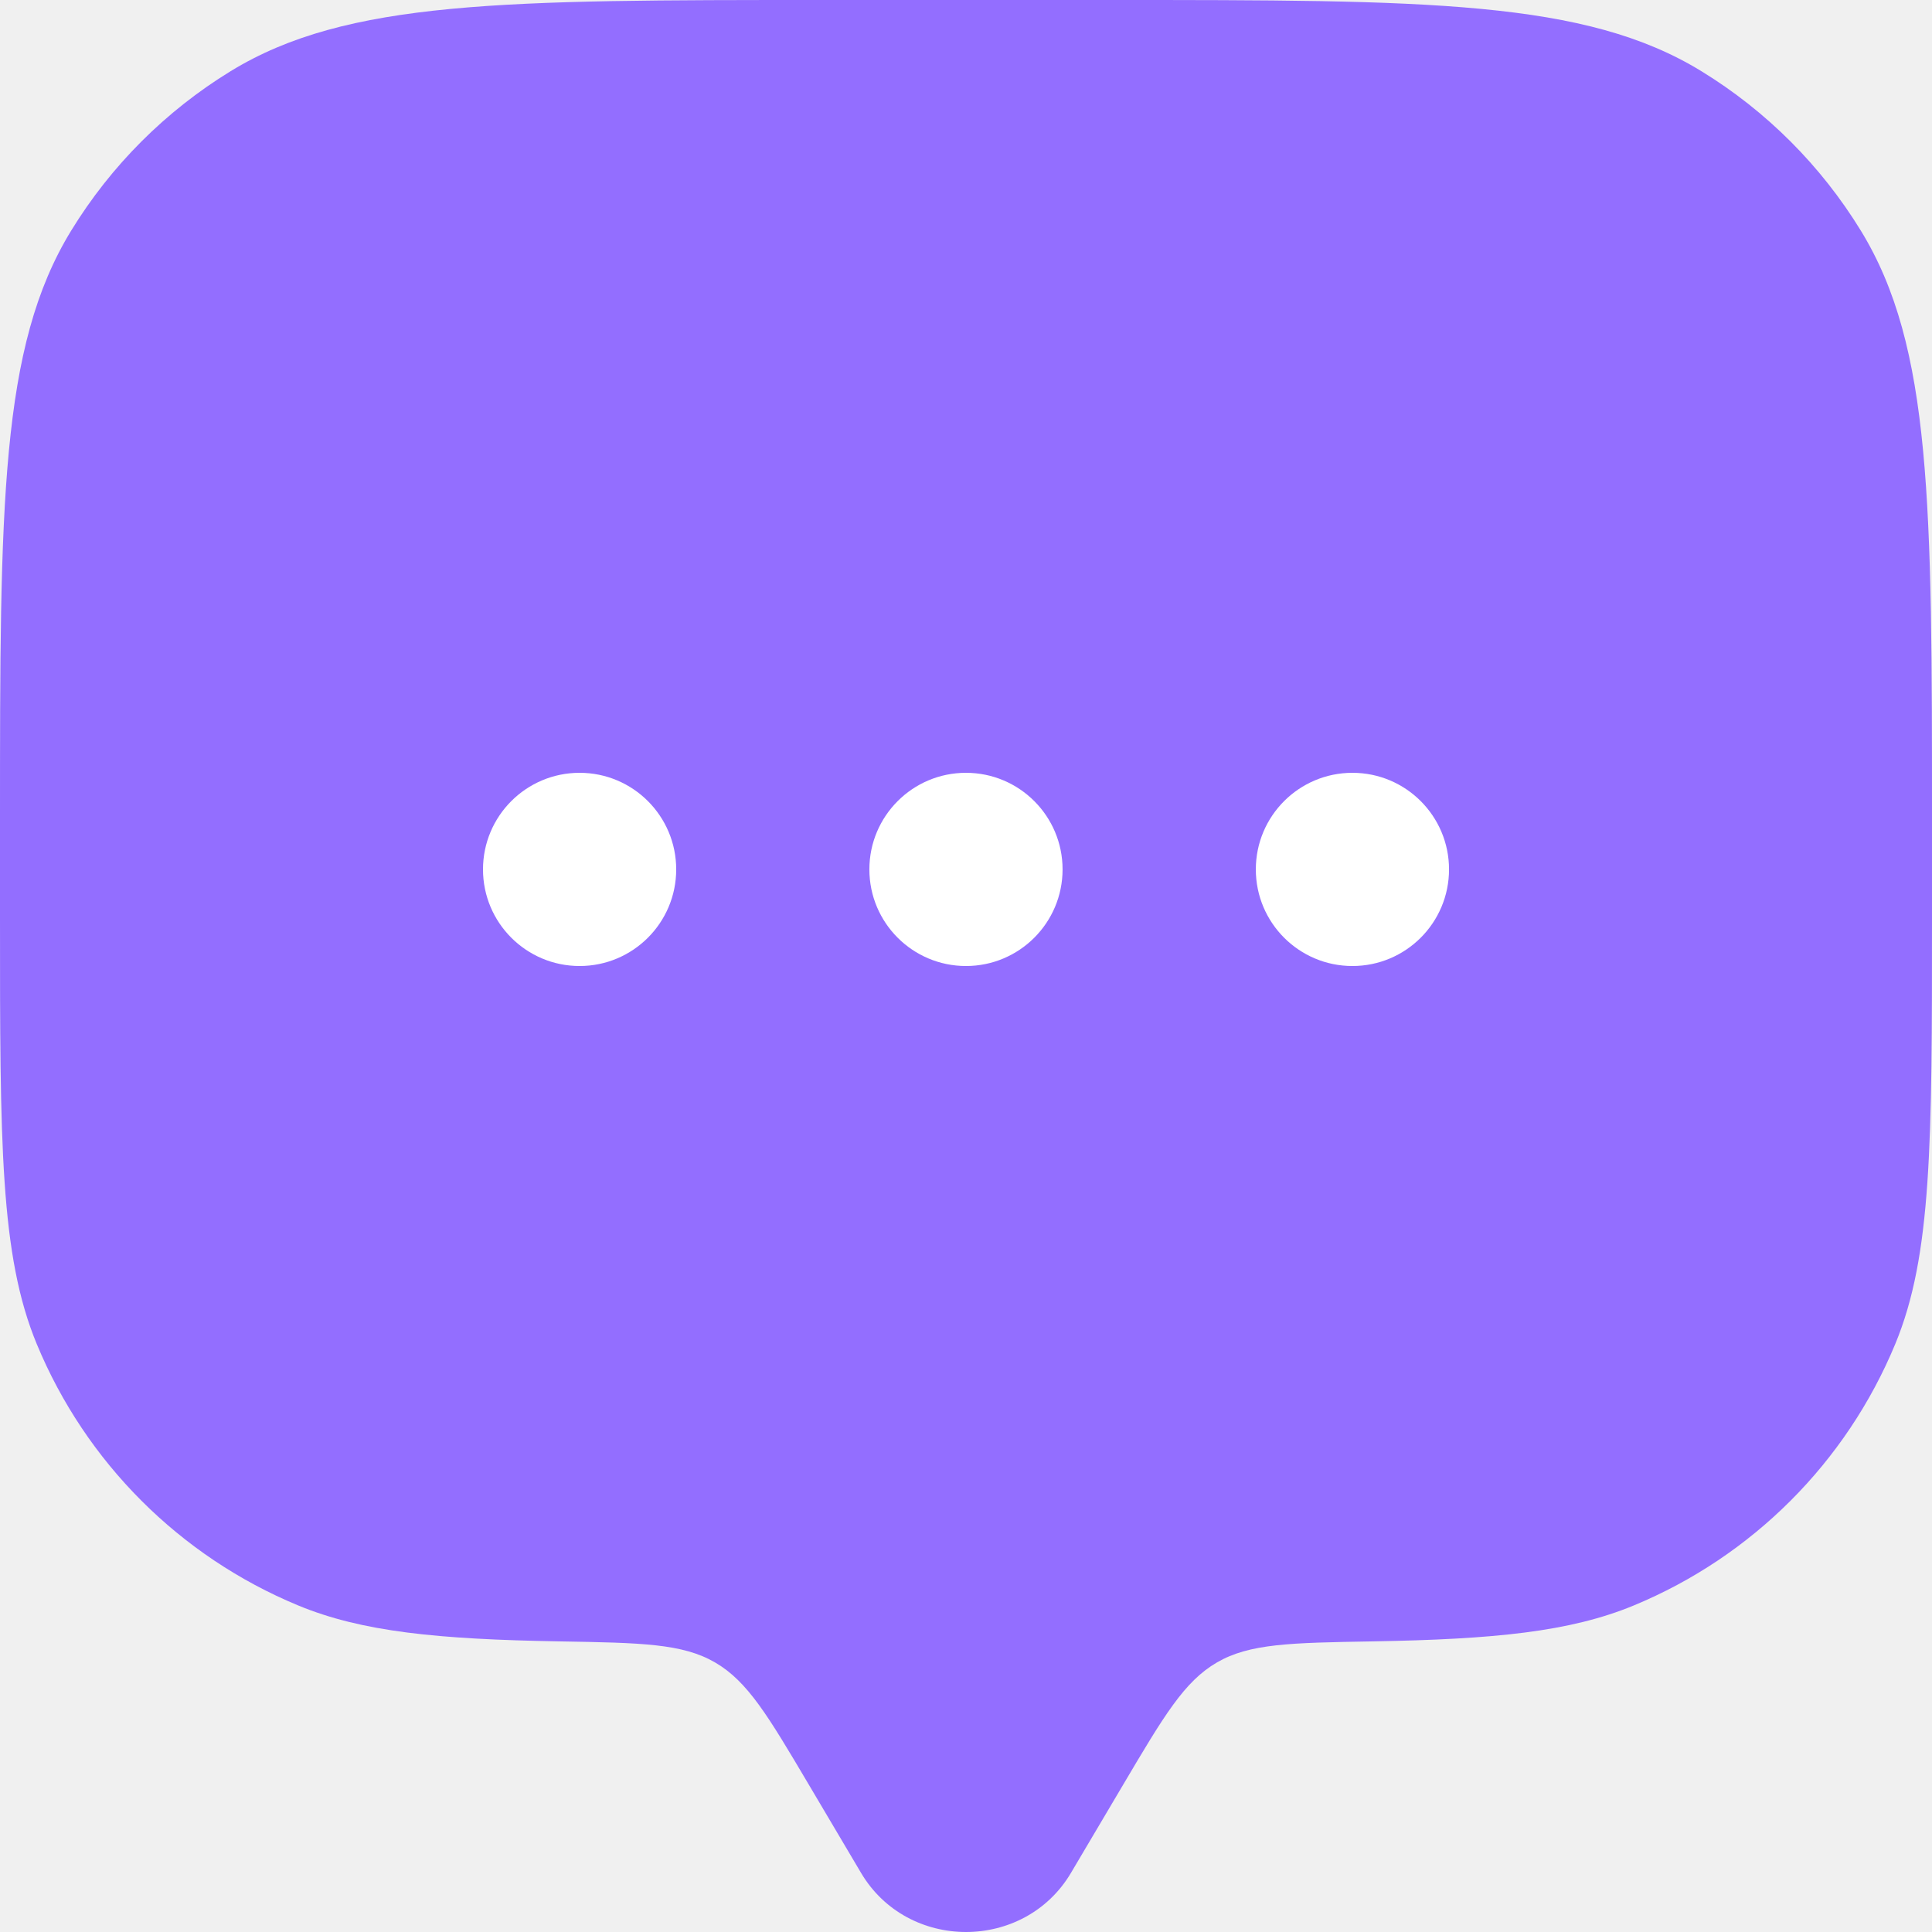
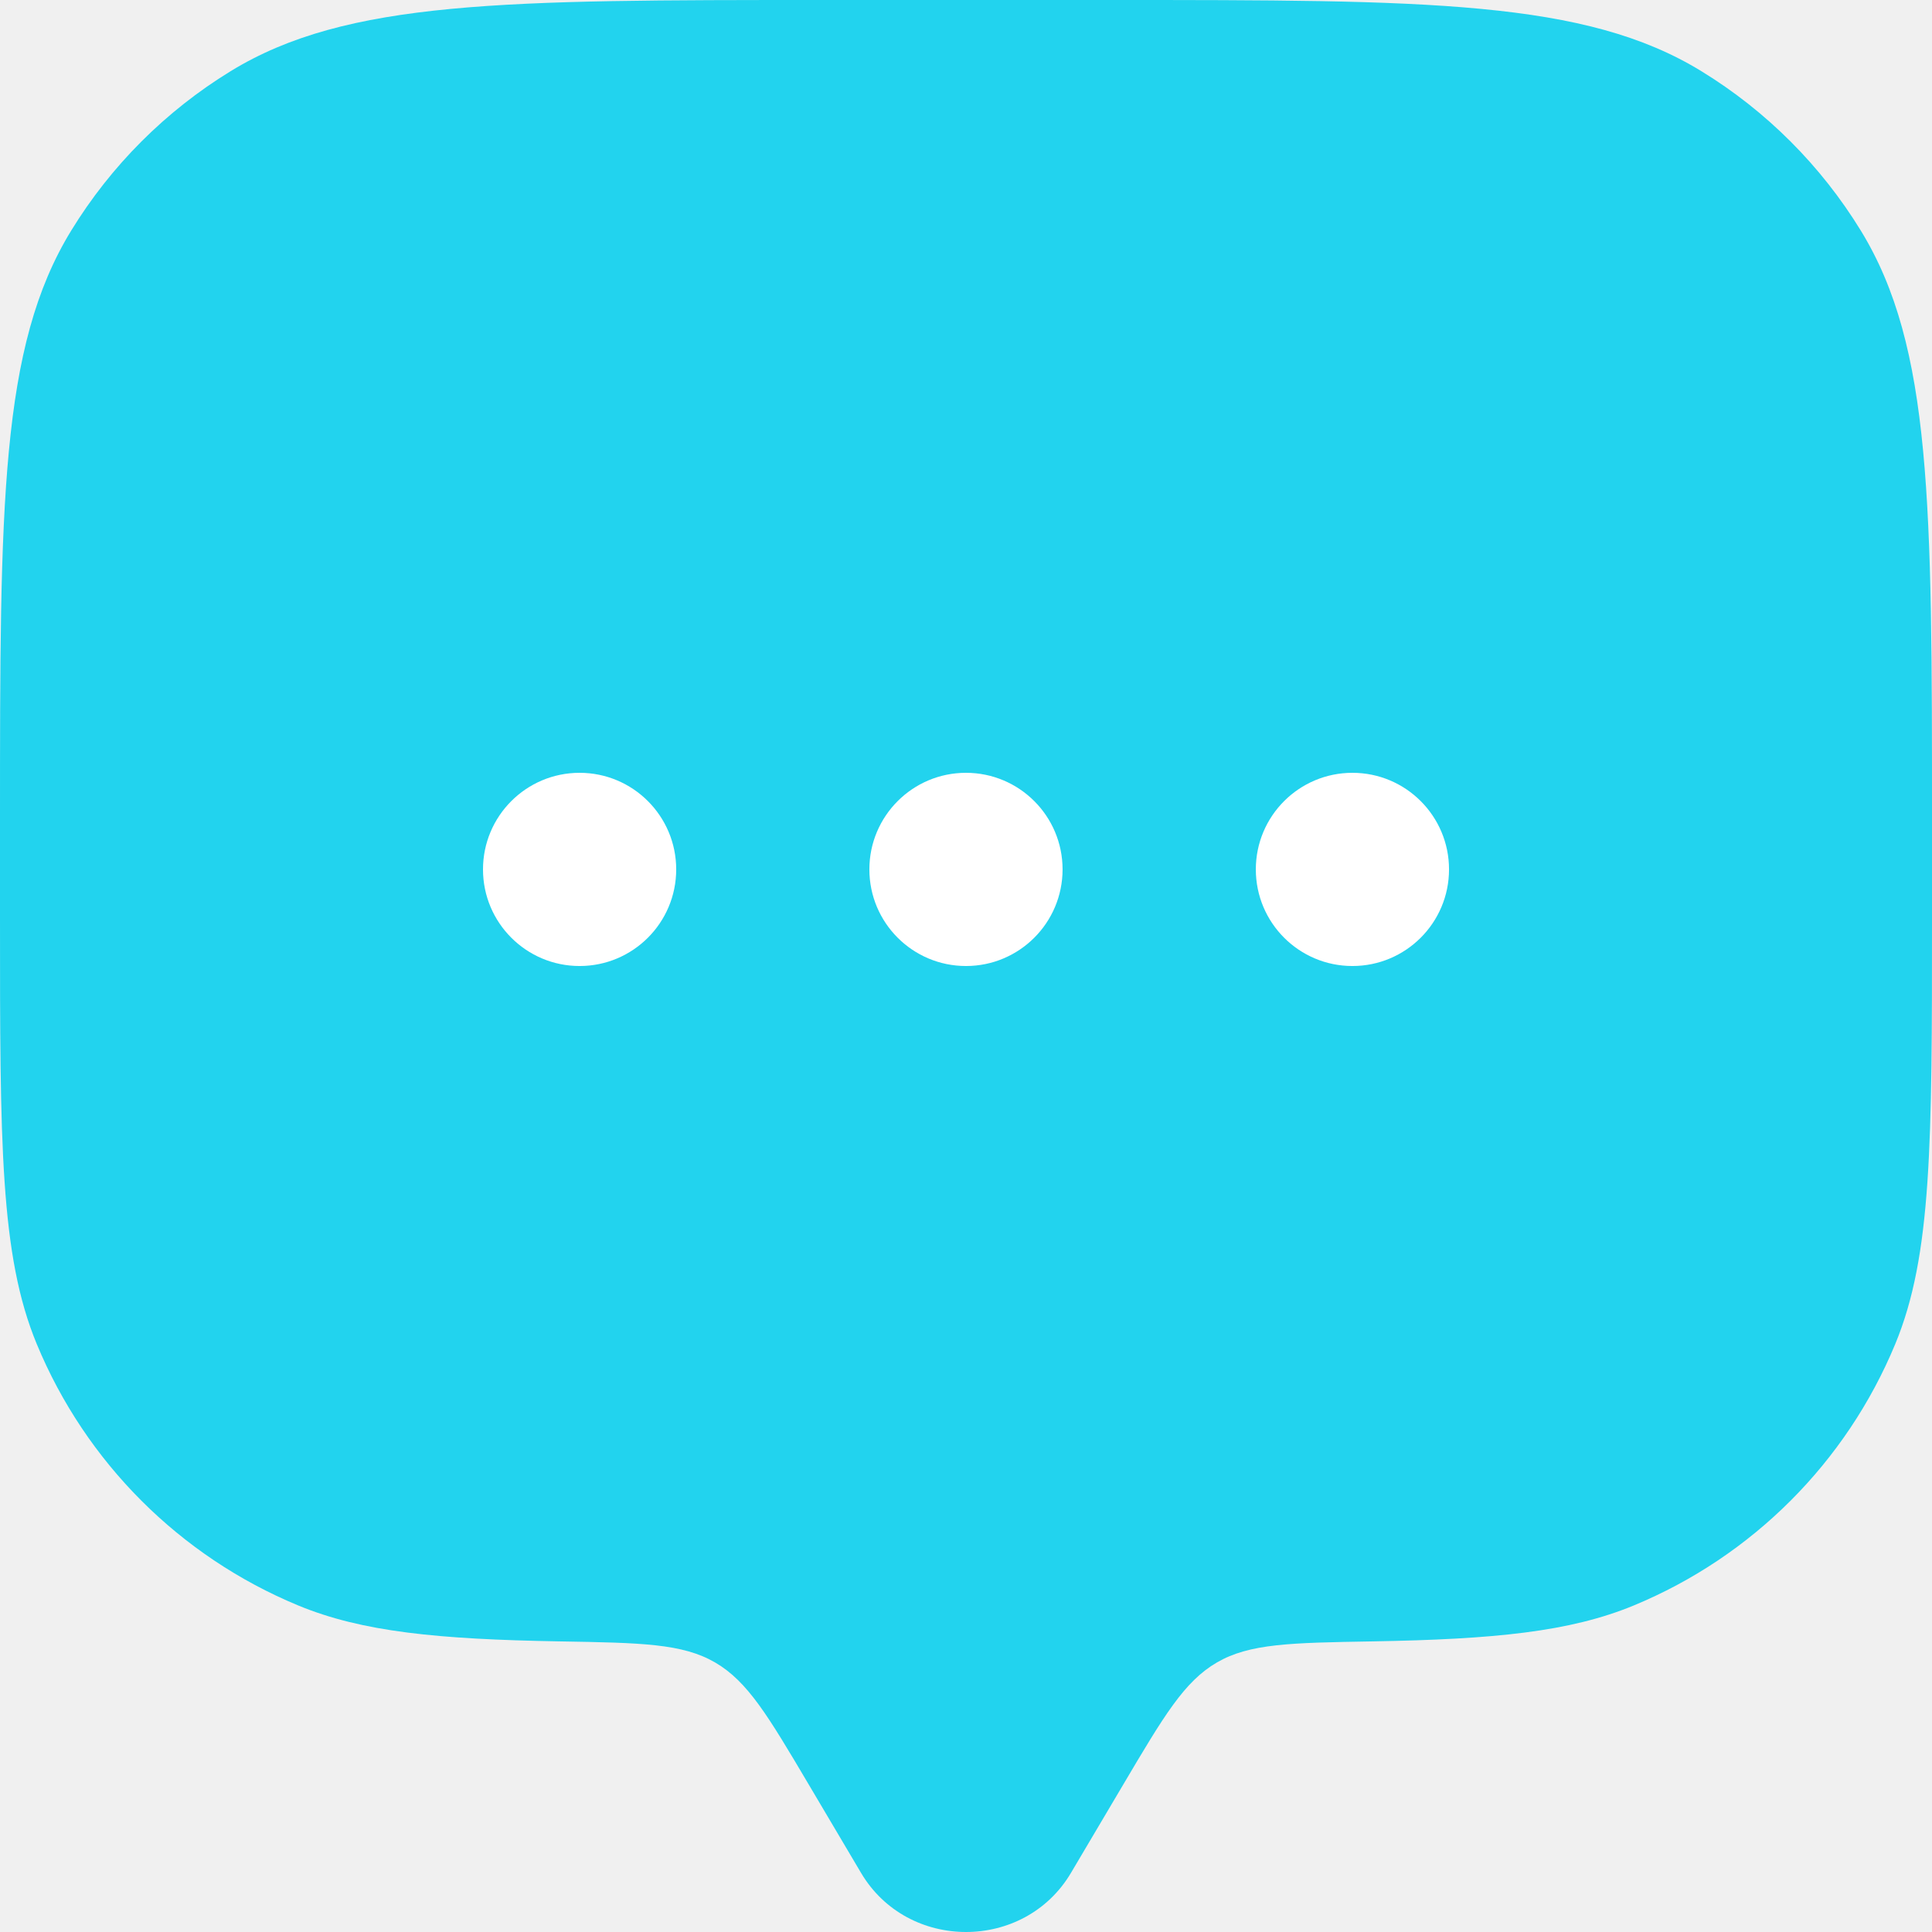
<svg xmlns="http://www.w3.org/2000/svg" width="300" height="300" viewBox="0 0 300 300" fill="none">
-   <path d="M174.433 277.078L166.301 290.817C159.053 303.061 140.948 303.061 133.7 290.817L125.568 277.078C119.261 266.422 116.108 261.096 111.042 258.148C105.977 255.202 99.599 255.092 86.844 254.873C68.014 254.548 56.204 253.394 46.299 249.292C27.922 241.679 13.321 227.08 5.709 208.702C-4.47037e-07 194.92 0 177.446 0 142.501V127.5C0 78.399 -8.94073e-07 53.848 11.052 35.813C17.236 25.721 25.721 17.236 35.813 11.052C53.848 -8.94073e-07 78.399 0 127.5 0H172.501C221.602 0 246.152 -8.94073e-07 264.188 11.052C274.281 17.236 282.765 25.721 288.949 35.813C300.001 53.848 300.001 78.399 300.001 127.5V142.501C300.001 177.446 300.001 194.92 294.292 208.702C286.68 227.08 272.08 241.679 253.702 249.292C243.797 253.394 231.988 254.548 213.157 254.873C200.401 255.092 194.024 255.202 188.959 258.148C183.893 261.094 180.739 266.422 174.433 277.078Z" fill="#936EFF" />
+   <path d="M174.433 277.078L166.301 290.817C159.053 303.061 140.948 303.061 133.7 290.817L125.568 277.078C119.261 266.422 116.108 261.096 111.042 258.148C105.977 255.202 99.599 255.092 86.844 254.873C68.014 254.548 56.204 253.394 46.299 249.292C27.922 241.679 13.321 227.08 5.709 208.702C-4.47037e-07 194.92 0 177.446 0 142.501V127.5C0 78.399 -8.94073e-07 53.848 11.052 35.813C17.236 25.721 25.721 17.236 35.813 11.052C53.848 -8.94073e-07 78.399 0 127.5 0H172.501C221.602 0 246.152 -8.94073e-07 264.188 11.052C274.281 17.236 282.765 25.721 288.949 35.813C300.001 53.848 300.001 78.399 300.001 127.5V142.501C300.001 177.446 300.001 194.92 294.292 208.702C286.68 227.08 272.08 241.679 253.702 249.292C243.797 253.394 231.988 254.548 213.157 254.873C200.401 255.092 194.024 255.202 188.959 258.148C183.893 261.094 180.739 266.422 174.433 277.078Z" fill="#22D3EE" />
  <path d="M225.004 135.002C225.004 143.287 218.288 150.002 210.004 150.002C201.719 150.002 195.004 143.287 195.004 135.002C195.004 126.717 201.719 120.002 210.004 120.002C218.288 120.002 225.004 126.717 225.004 135.002Z" fill="white" />
  <path d="M164.996 135.002C164.996 143.287 158.281 150.002 149.996 150.002C141.712 150.002 134.996 143.287 134.996 135.002C134.996 126.717 141.712 120.002 149.996 120.002C158.281 120.002 164.996 126.717 164.996 135.002Z" fill="white" />
  <path d="M105 135.002C105 143.287 98.284 150.002 90 150.002C81.716 150.002 75 143.287 75 135.002C75 126.717 81.716 120.002 90 120.002C98.284 120.002 105 126.717 105 135.002Z" fill="white" />
</svg>
